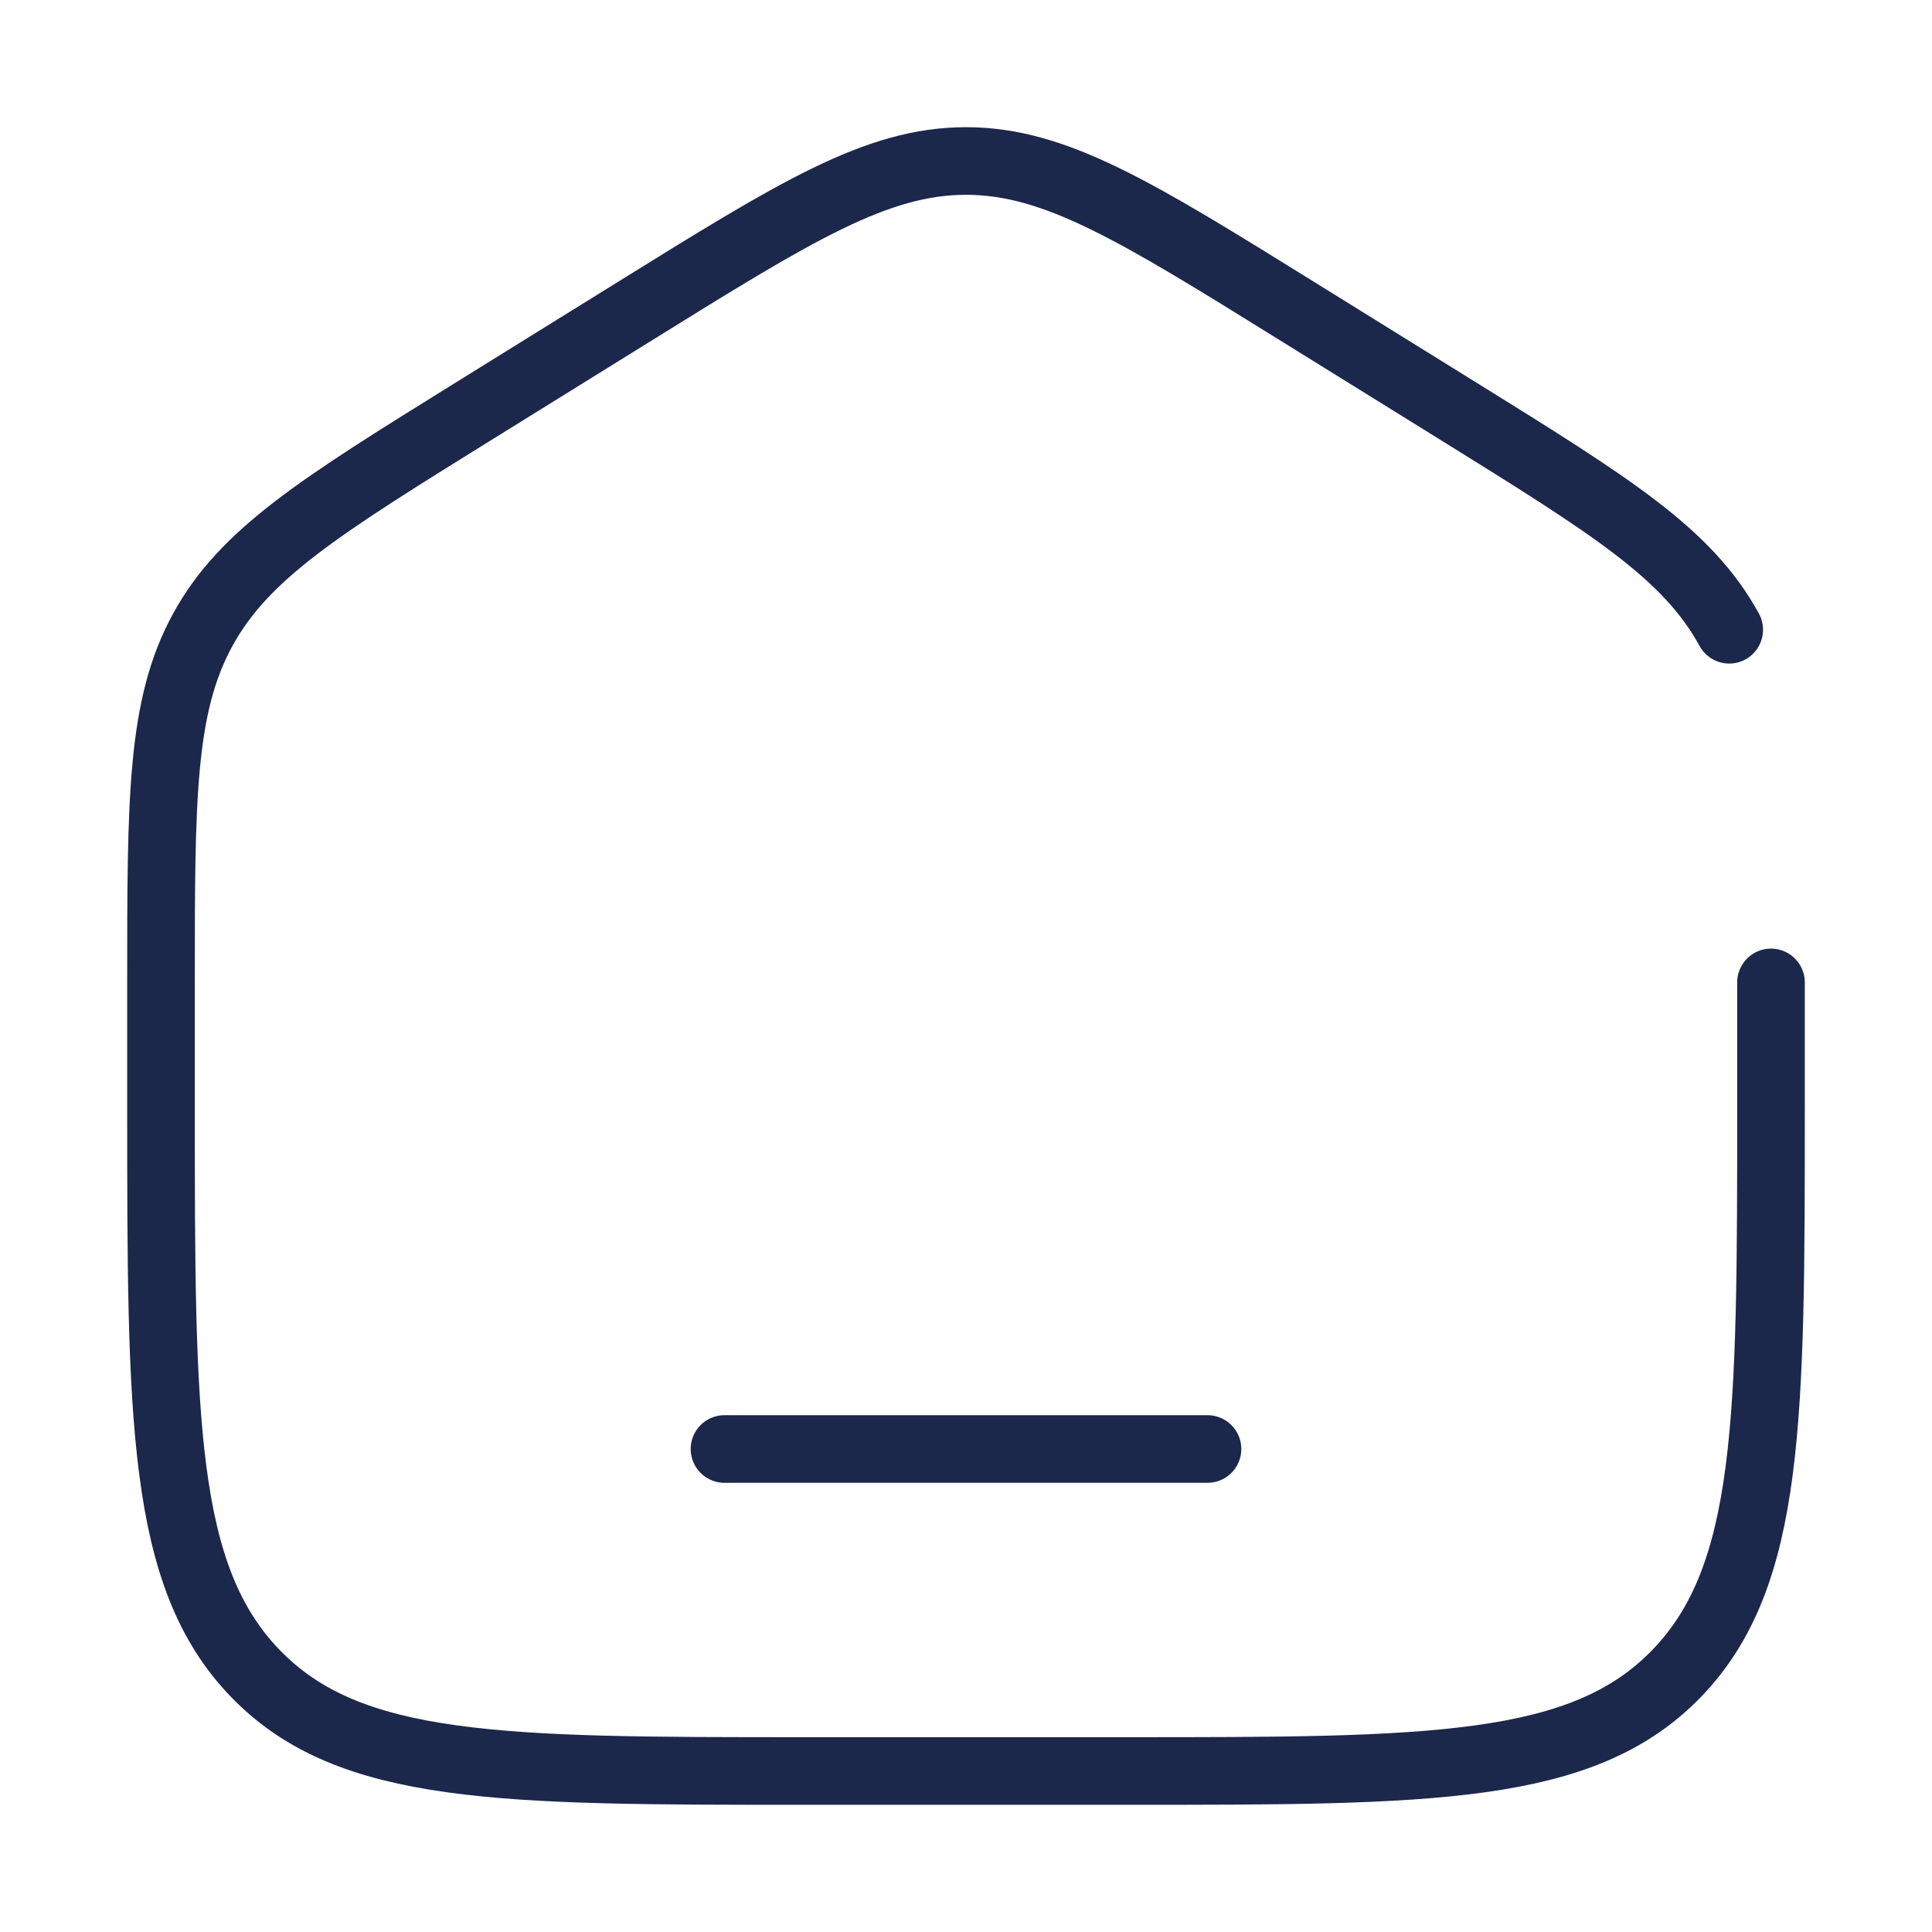
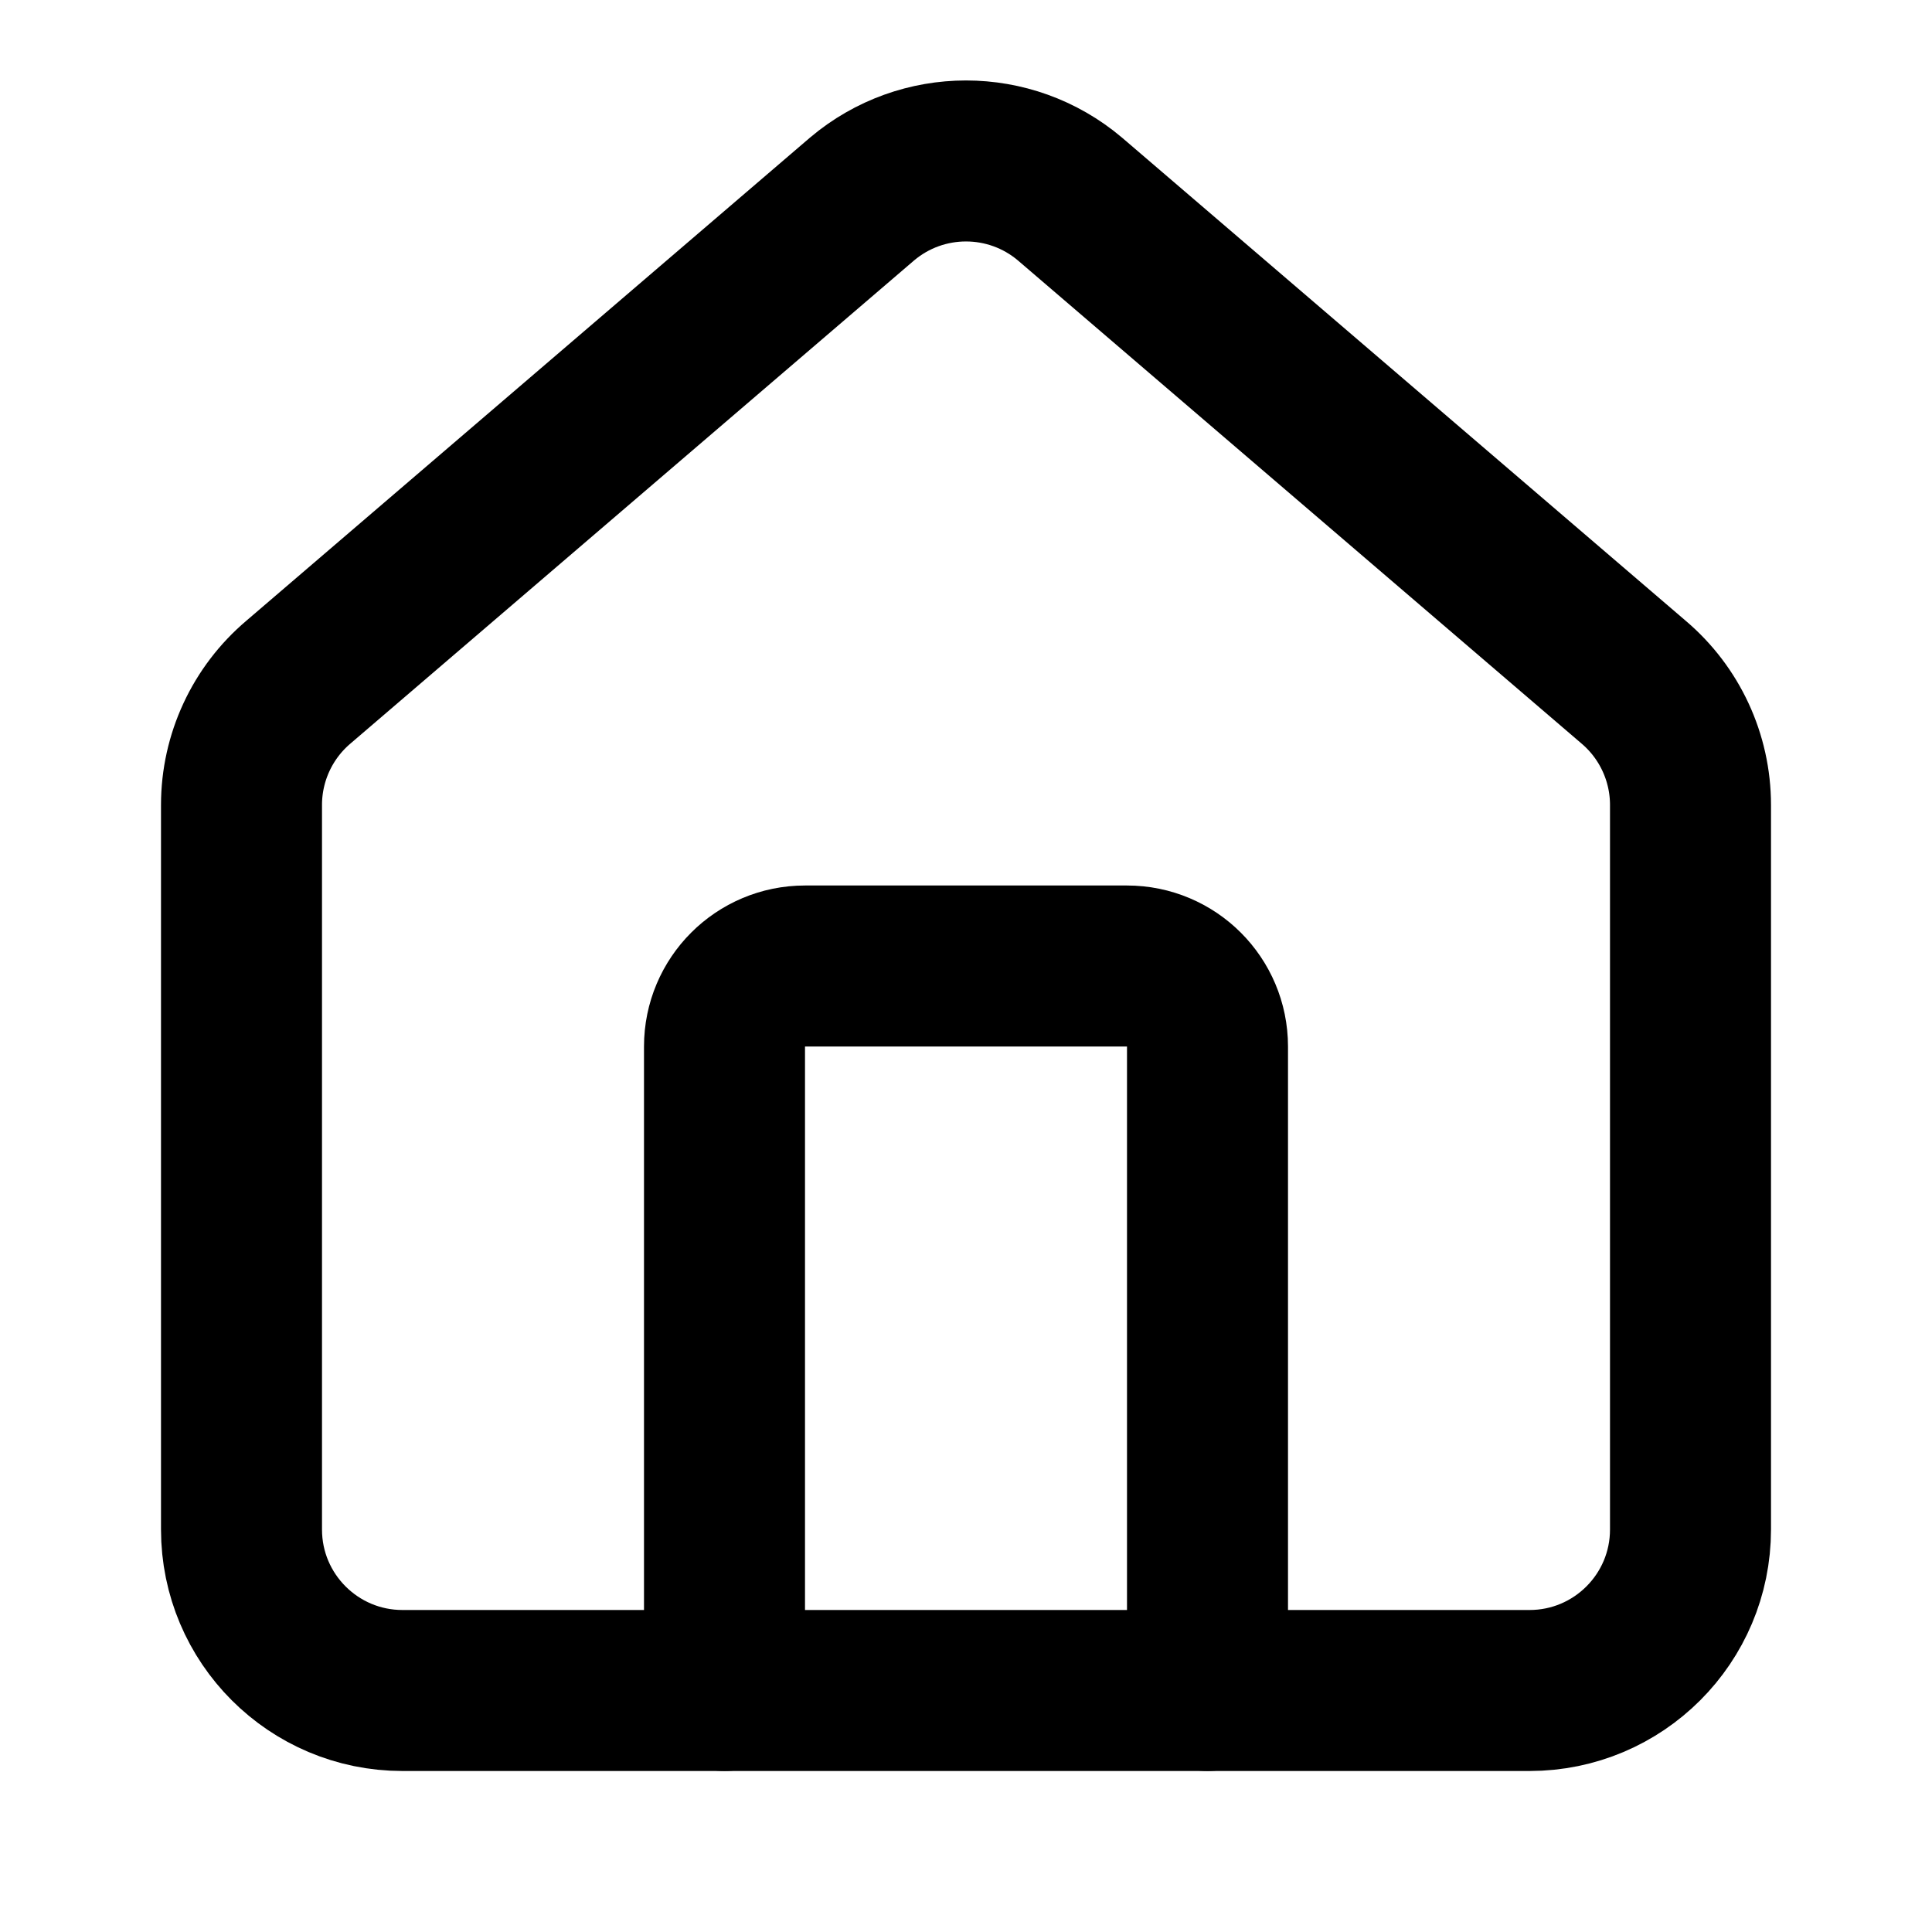
- <svg xmlns="http://www.w3.org/2000/svg" width="64px" height="64px" viewBox="0 0 24 24" fill="none">
-   <g id="SVGRepo_bgCarrier" stroke-width="0" />
-   <g id="SVGRepo_tracerCarrier" stroke-linecap="round" stroke-linejoin="round" />
-   <g id="SVGRepo_iconCarrier">
-     <path d="M22 12.204V13.725C22 17.626 22 19.576 20.828 20.788C19.657 22 17.771 22 14 22H10C6.229 22 4.343 22 3.172 20.788C2 19.576 2 17.626 2 13.725V12.204C2 9.915 2 8.771 2.519 7.823C3.038 6.874 3.987 6.286 5.884 5.108L7.884 3.867C9.889 2.622 10.892 2 12 2C13.108 2 14.111 2.622 16.116 3.867L18.116 5.108C20.013 6.286 20.962 6.874 21.481 7.823" stroke="#1C274C" stroke-width="0.84" stroke-linecap="round" />
-     <path d="M15 18H9" stroke="#1C274C" stroke-width="0.84" stroke-linecap="round" />
-   </g>
+ <svg xmlns="http://www.w3.org/2000/svg" width="24" height="24" viewBox="0 0 24 24" fill="none" stroke="currentColor" stroke-width="2" stroke-linecap="round" stroke-linejoin="round" class="lucide lucide-house-icon lucide-house">
+   <path d="M15 21v-8a1 1 0 0 0-1-1h-4a1 1 0 0 0-1 1v8" data--h-bstatus="0OBSERVED" />
+   <path d="M3 10a2 2 0 0 1 .709-1.528l7-6a2 2 0 0 1 2.582 0l7 6A2 2 0 0 1 21 10v9a2 2 0 0 1-2 2H5a2 2 0 0 1-2-2z" data--h-bstatus="0OBSERVED" />
</svg>
